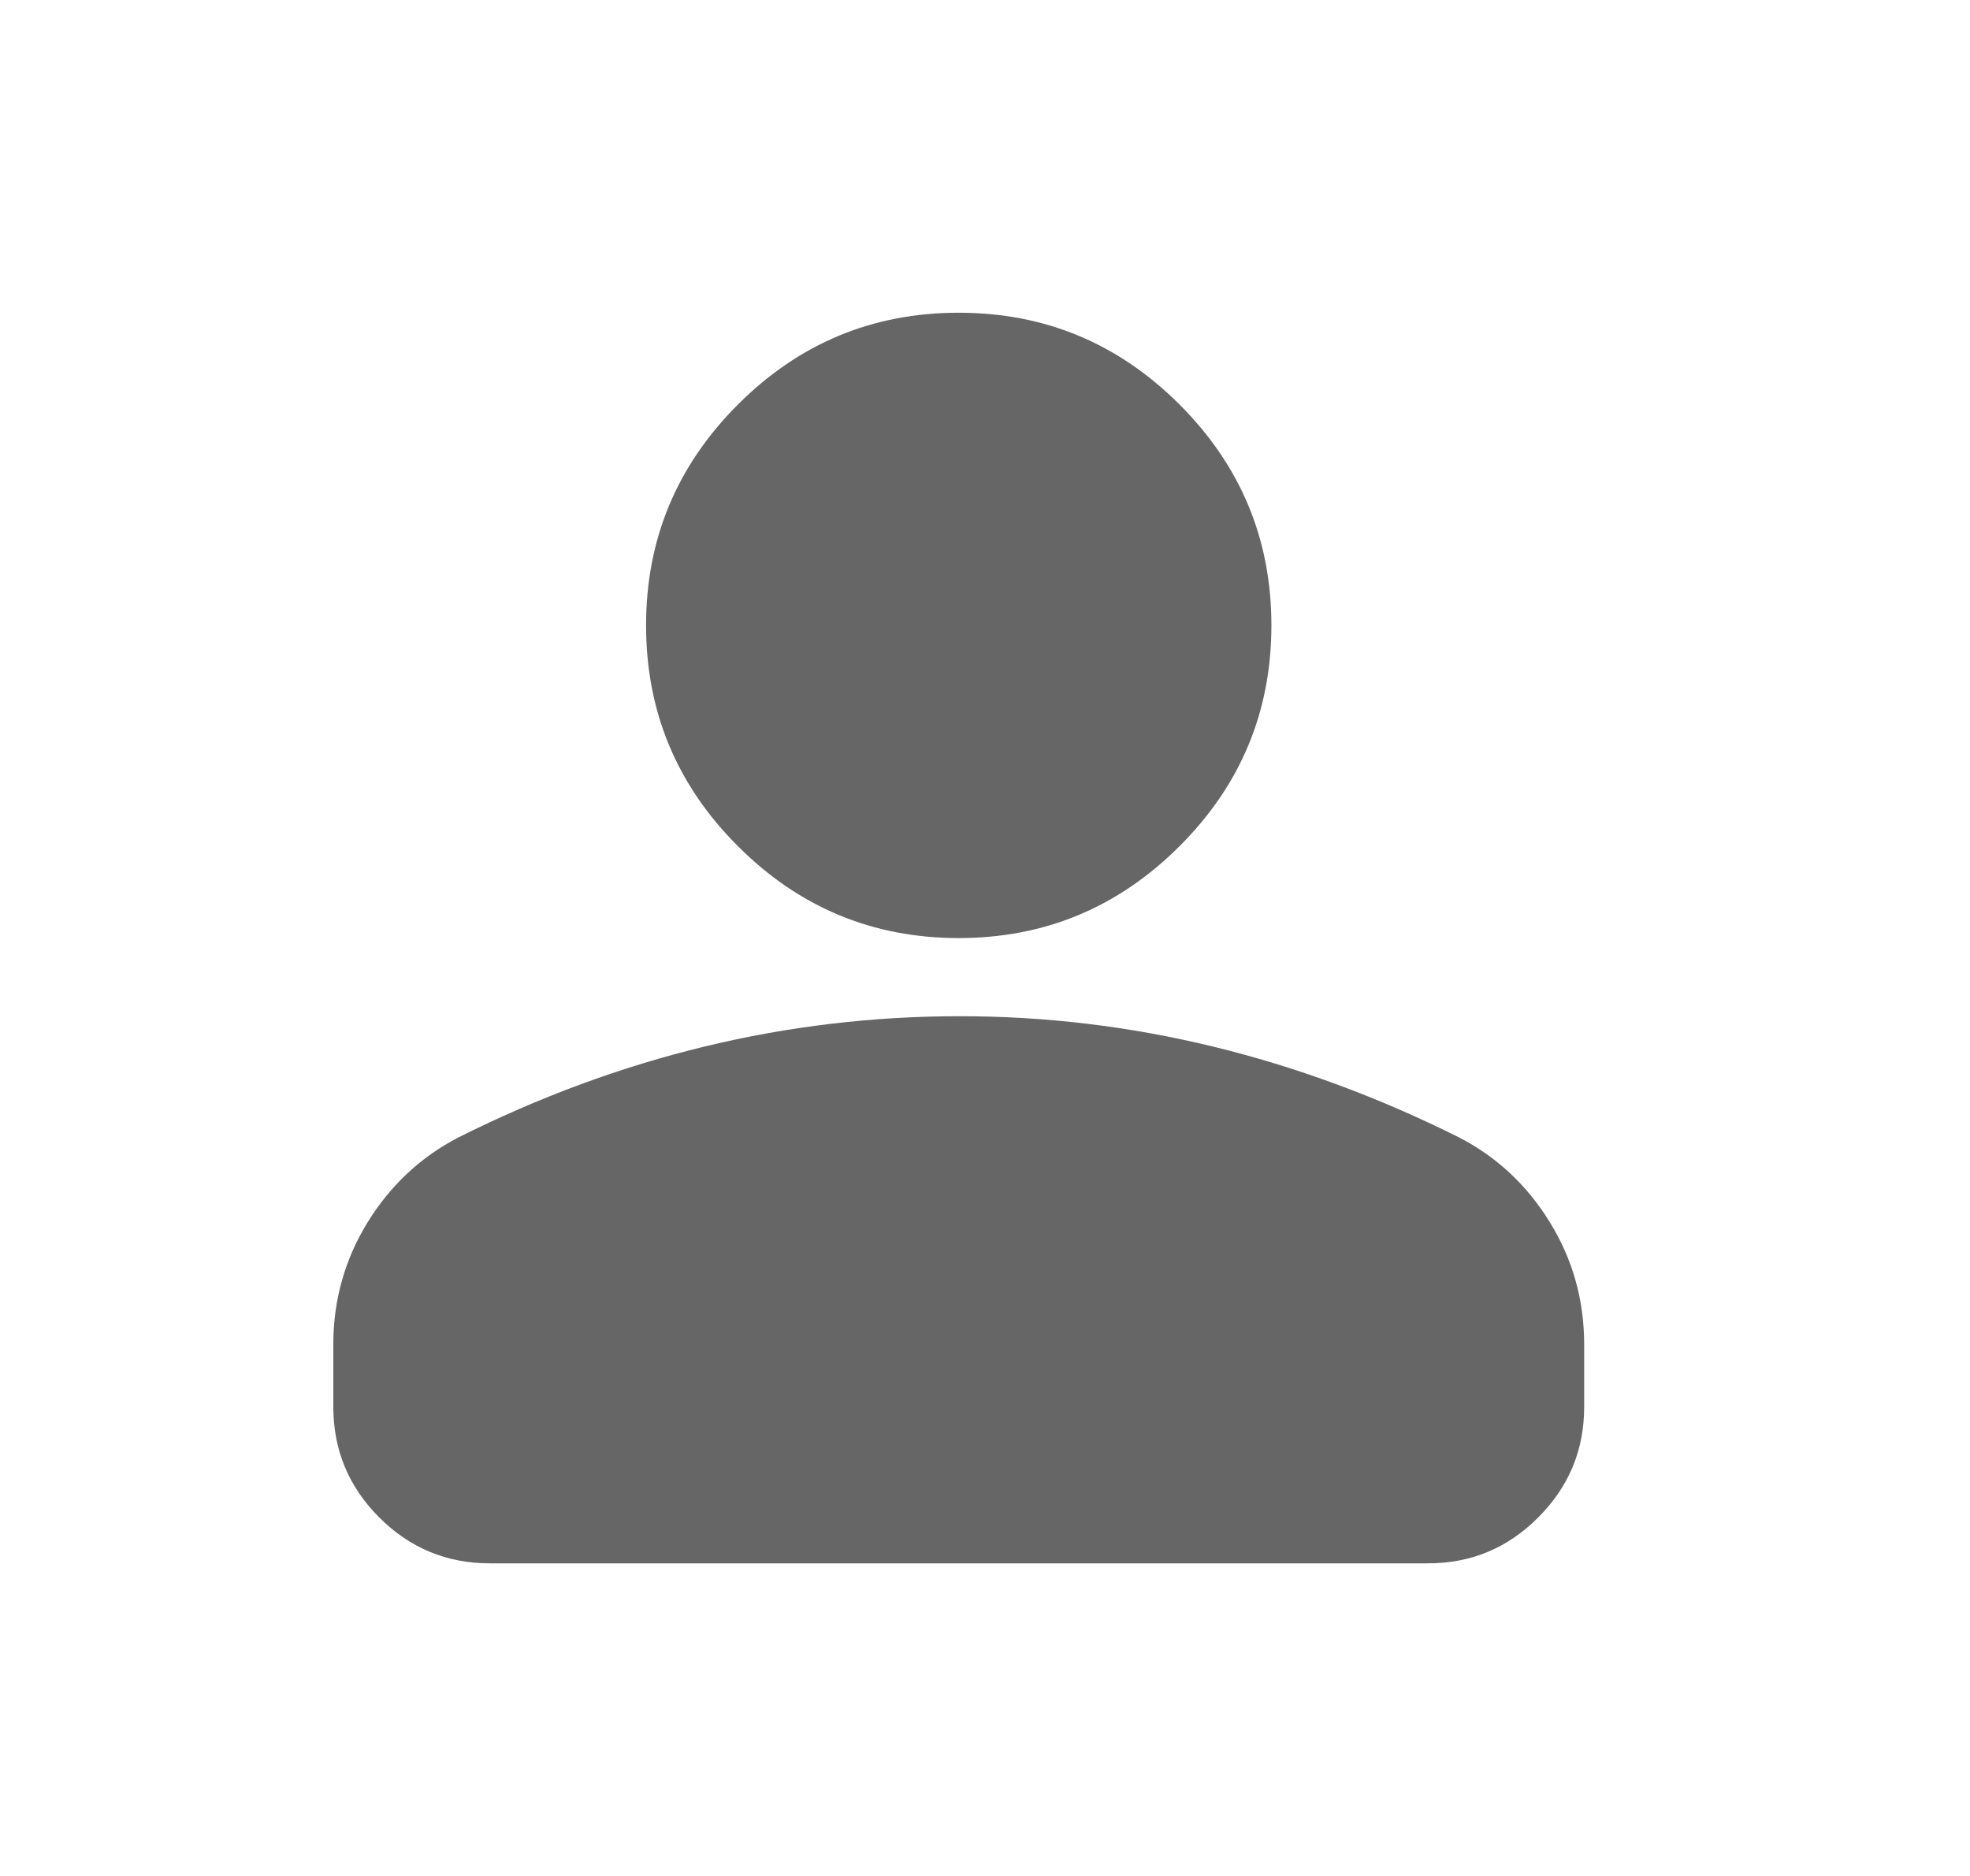
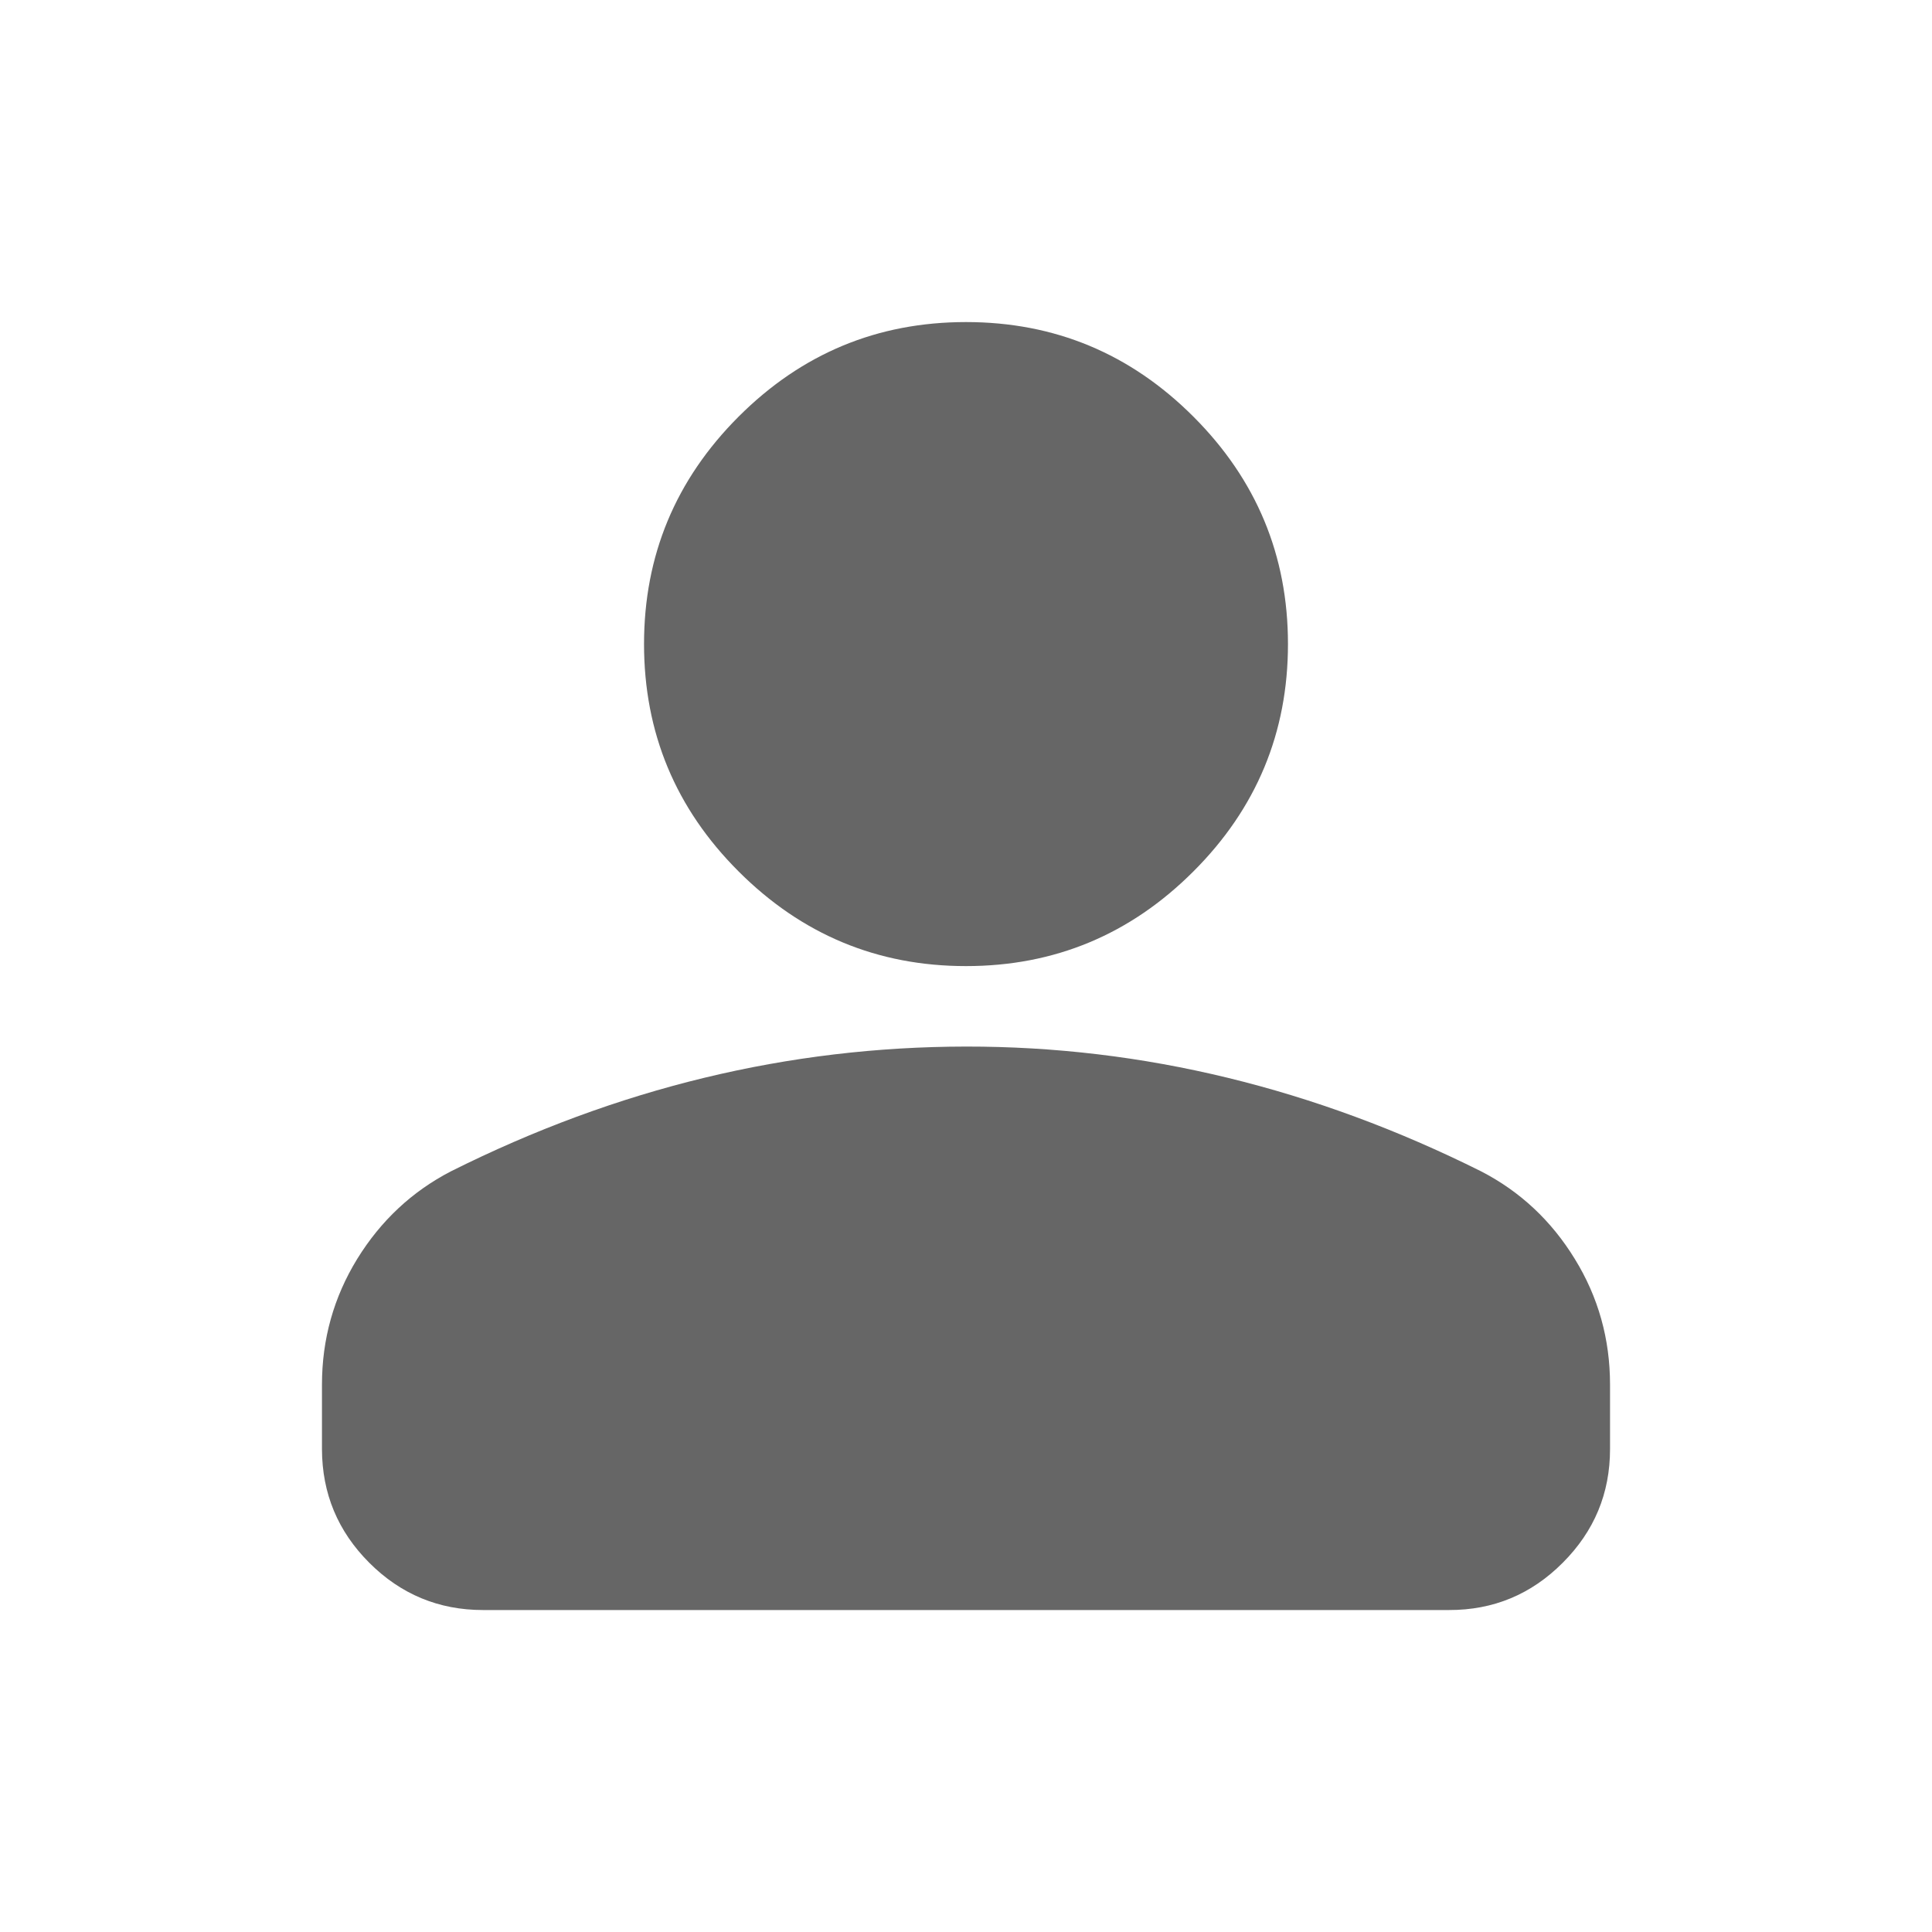
- <svg xmlns="http://www.w3.org/2000/svg" width="21" height="20" viewBox="0 0 21 20" fill="none">
-   <g id="Person">
-     <path id="Vector" d="M10.22 10.001C9.303 10.001 8.518 9.674 7.866 9.021C7.213 8.369 6.887 7.584 6.887 6.667C6.887 5.751 7.213 4.966 7.866 4.313C8.518 3.66 9.303 3.334 10.22 3.334C11.137 3.334 11.921 3.66 12.574 4.313C13.227 4.966 13.553 5.751 13.553 6.667C13.553 7.584 13.227 8.369 12.574 9.021C11.921 9.674 11.137 10.001 10.22 10.001ZM3.553 15.001V14.334C3.553 13.862 3.675 13.428 3.918 13.032C4.162 12.637 4.484 12.335 4.887 12.126C5.748 11.695 6.623 11.372 7.512 11.157C8.4 10.942 9.303 10.835 10.22 10.834C11.137 10.833 12.039 10.941 12.928 11.157C13.817 11.373 14.692 11.696 15.553 12.126C15.956 12.334 16.279 12.636 16.522 13.032C16.766 13.428 16.887 13.862 16.887 14.334V15.001C16.887 15.459 16.724 15.851 16.397 16.178C16.071 16.505 15.679 16.668 15.22 16.667H5.22C4.762 16.667 4.369 16.504 4.043 16.178C3.717 15.852 3.554 15.46 3.553 15.001Z" fill="#666666" />
-   </g>
+ <svg xmlns="http://www.w3.org/2000/svg" width="20" height="20" viewBox="0 0 20 20" fill="none">
+   <path d="M10 10.001C9.083 10.001 8.299 9.674 7.646 9.021C6.993 8.369 6.667 7.584 6.667 6.667C6.667 5.751 6.993 4.966 7.646 4.313C8.299 3.66 9.083 3.334 10 3.334C10.917 3.334 11.701 3.66 12.354 4.313C13.007 4.966 13.333 5.751 13.333 6.667C13.333 7.584 13.007 8.369 12.354 9.021C11.701 9.674 10.917 10.001 10 10.001ZM3.333 15.001V14.334C3.333 13.862 3.455 13.428 3.698 13.032C3.942 12.637 4.264 12.335 4.667 12.126C5.528 11.695 6.403 11.372 7.292 11.157C8.181 10.942 9.083 10.835 10 10.834C10.917 10.833 11.819 10.941 12.708 11.157C13.597 11.373 14.472 11.696 15.333 12.126C15.736 12.334 16.059 12.636 16.302 13.032C16.546 13.428 16.667 13.862 16.667 14.334V15.001C16.667 15.459 16.504 15.851 16.177 16.178C15.851 16.505 15.459 16.668 15 16.667H5C4.542 16.667 4.149 16.504 3.823 16.178C3.497 15.852 3.334 15.46 3.333 15.001Z" fill="#666666" />
</svg>
